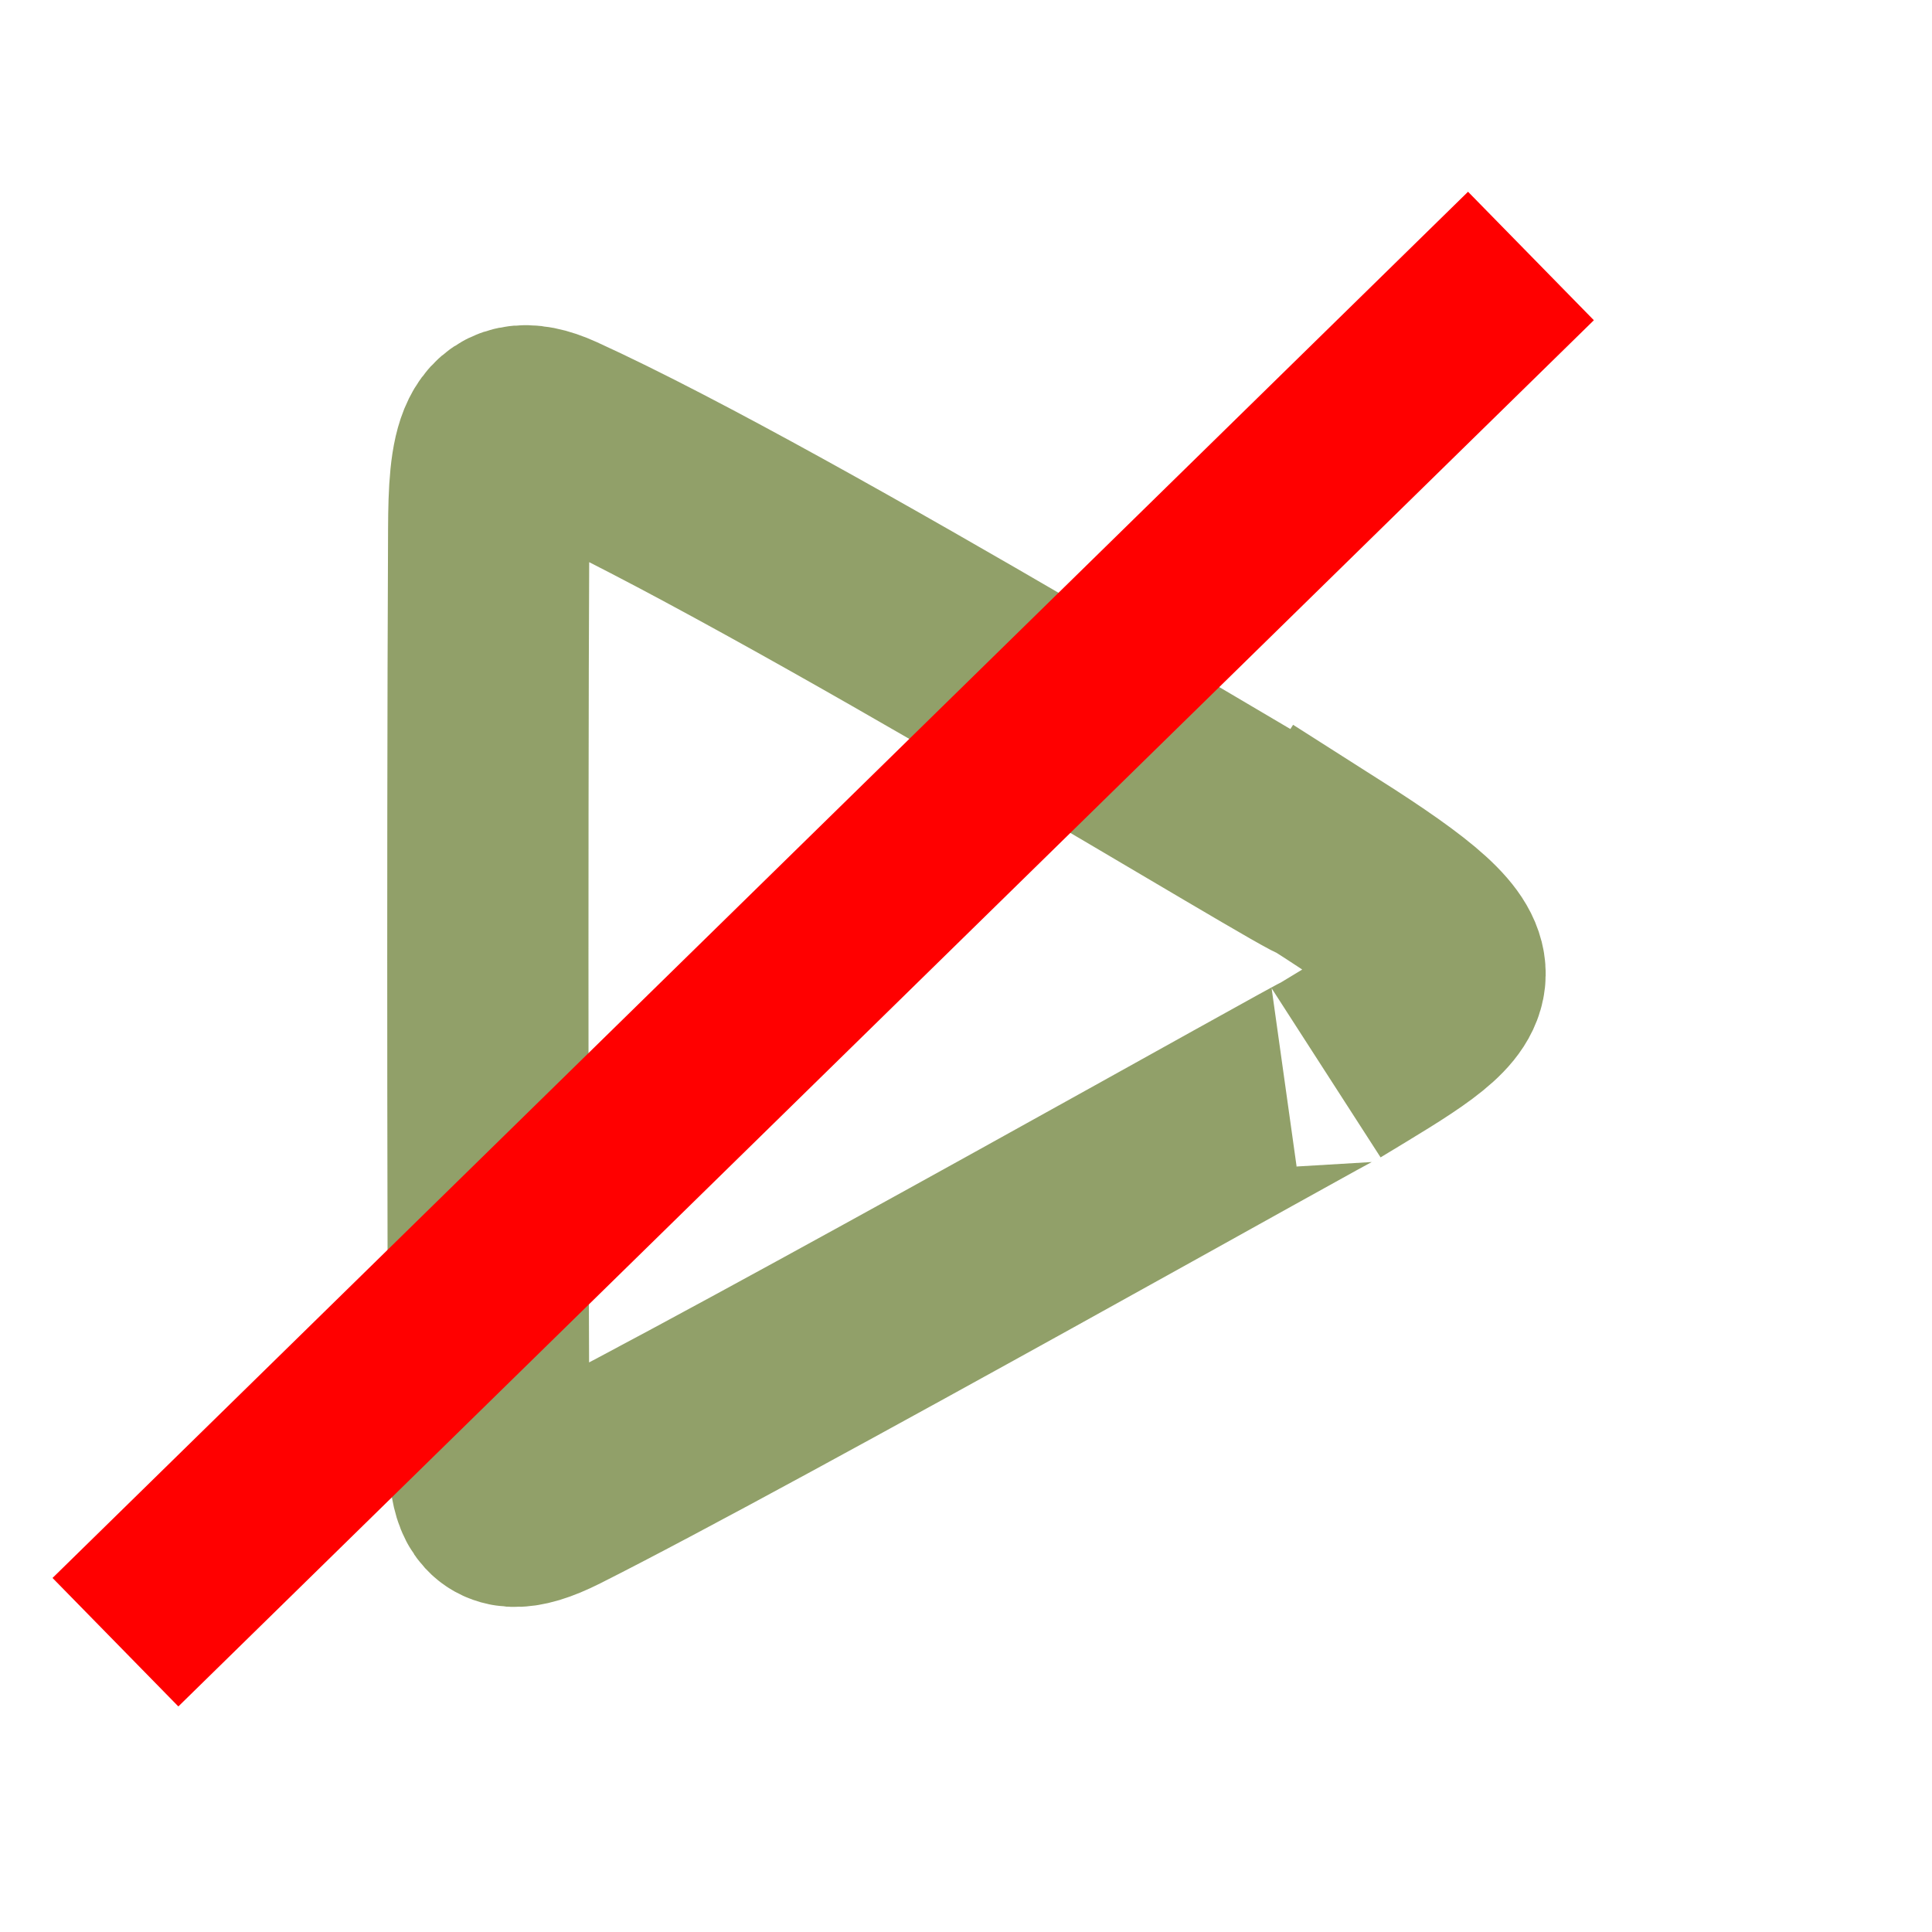
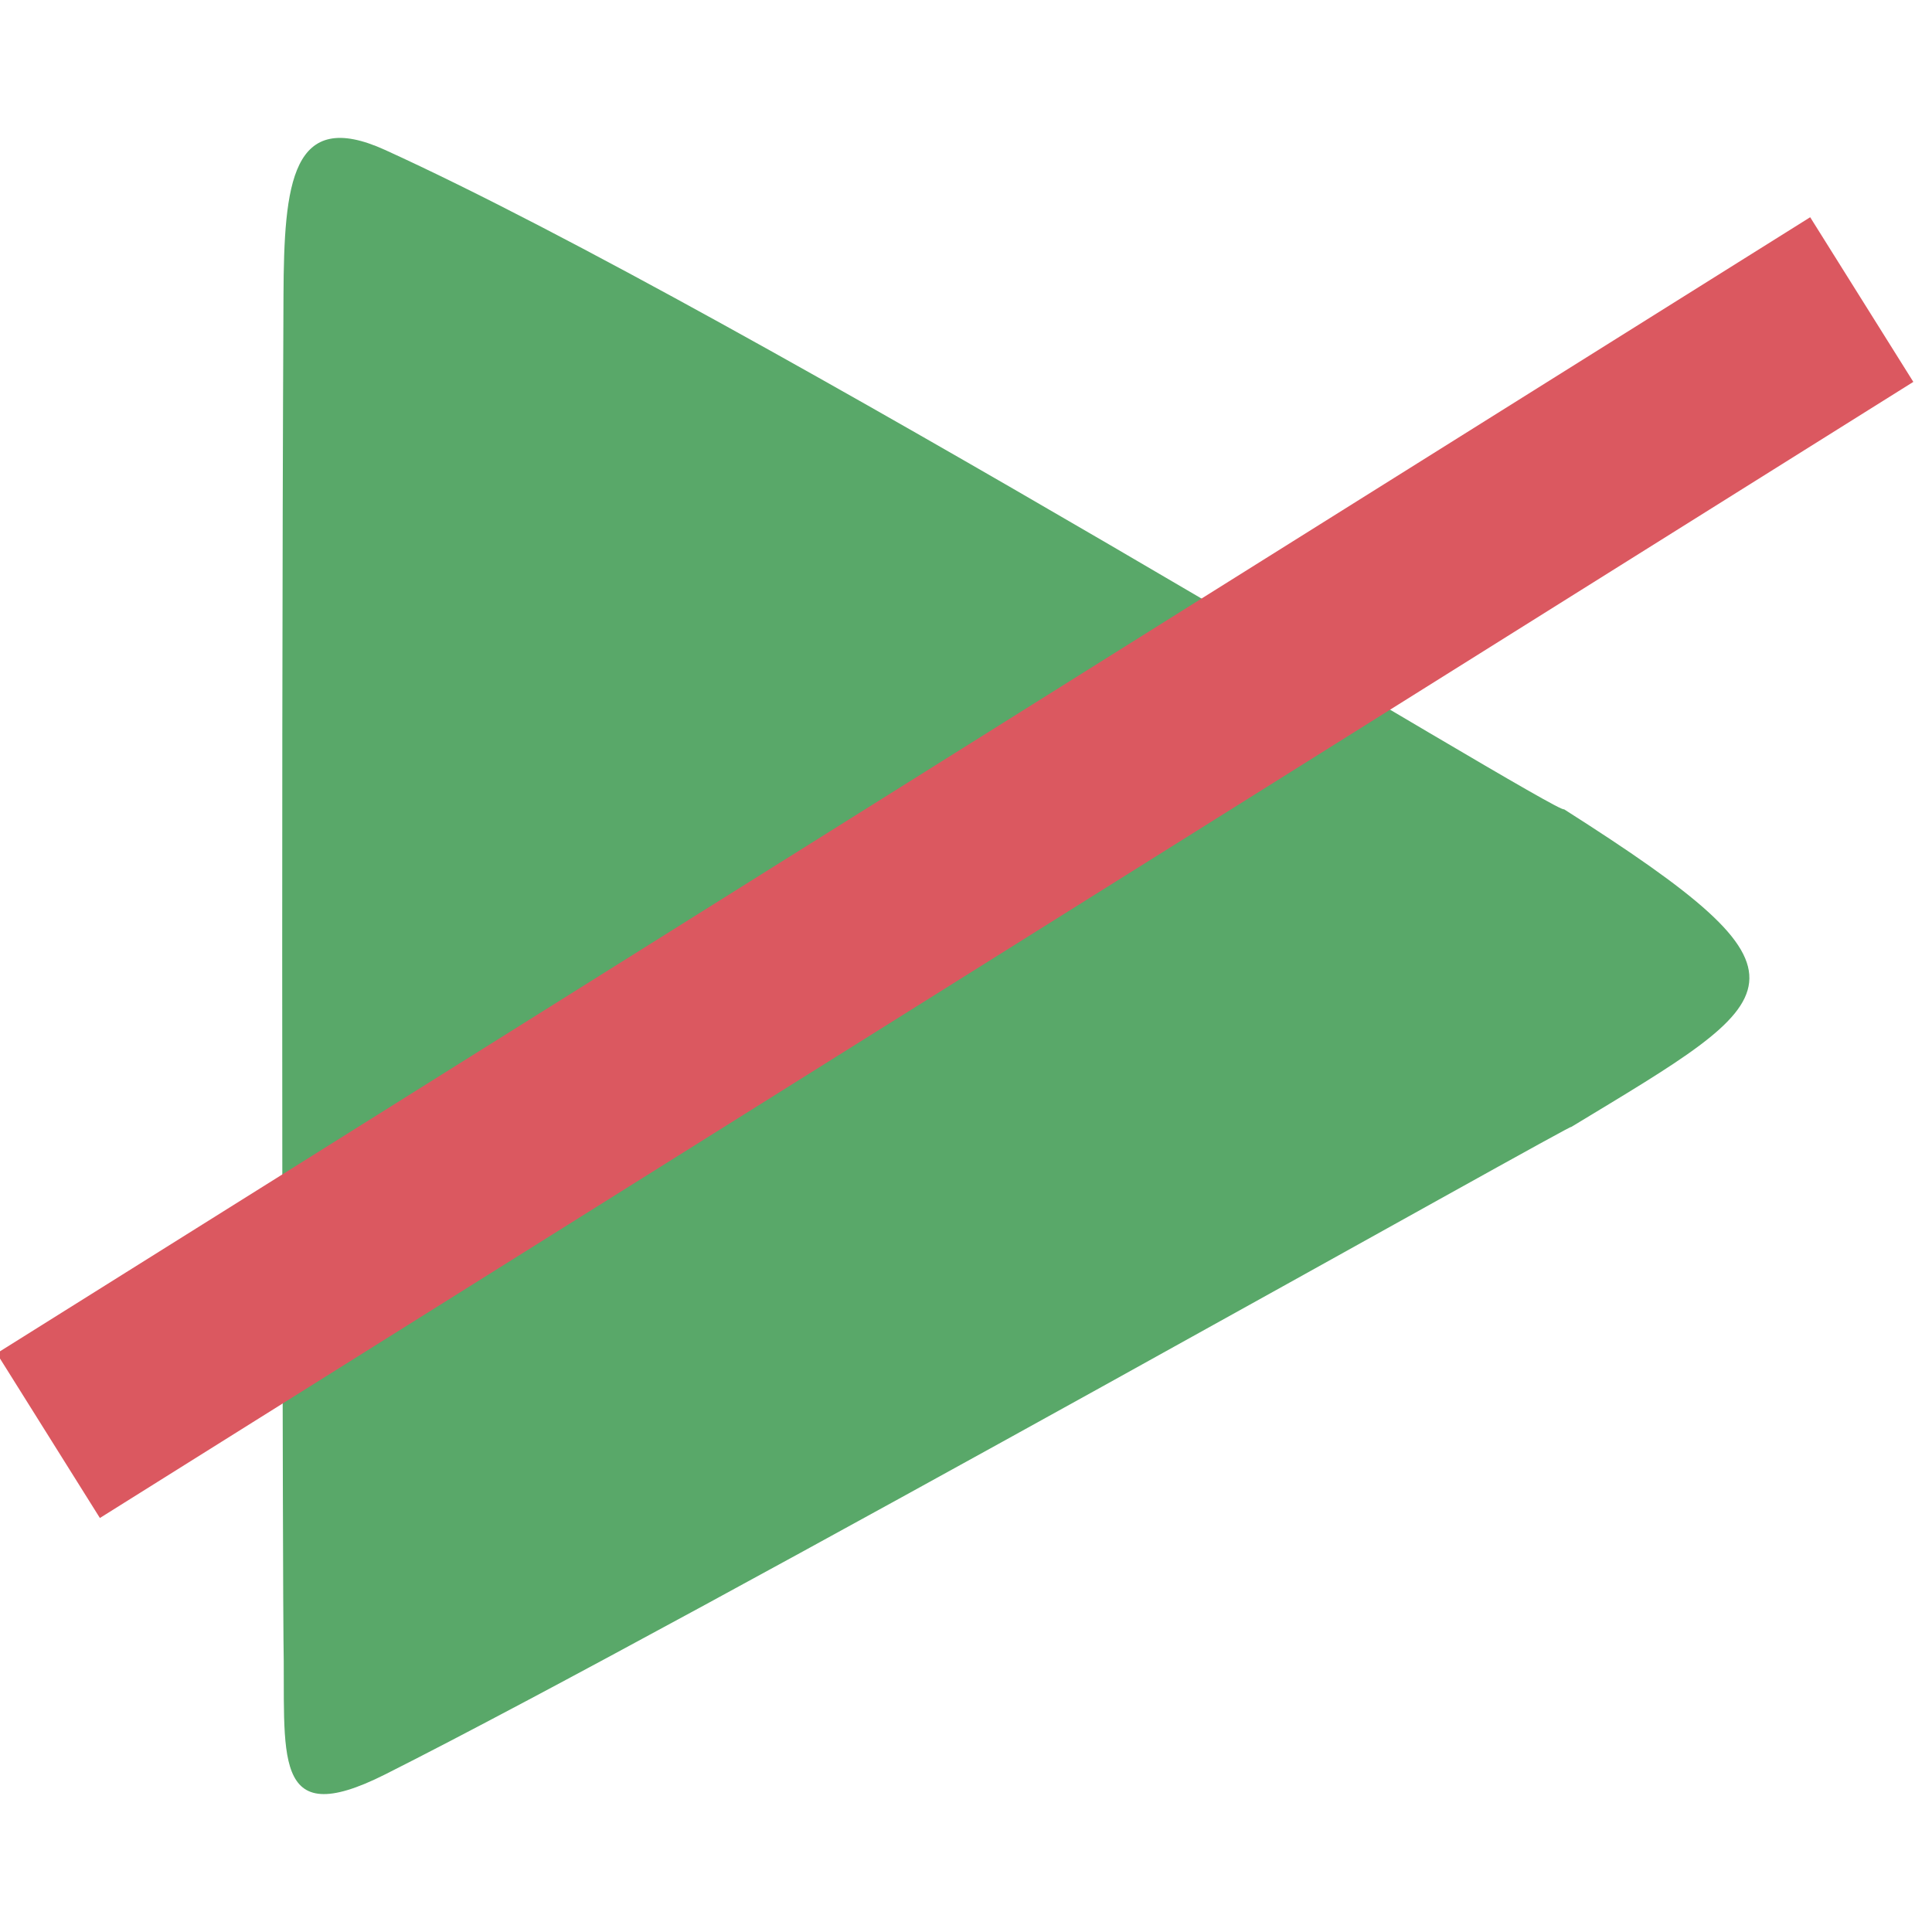
- <svg xmlns="http://www.w3.org/2000/svg" version="1.1" id="Layer_1" x="0px" y="0px" viewBox="0 0 12 12" xml:space="preserve" width="12" height="12">
-   <defs id="defs854" />
-   <g id="g821" transform="translate(-156.967,-497.2301)">
+ <svg xmlns="http://www.w3.org/2000/svg" version="1.1" id="Layer_1" x="0px" y="0px" viewBox="0 0 512 512" xml:space="preserve" width="512" height="512">
+   <defs id="defs854">
+ 	
+ 	
+ </defs>
+   <g id="g2649">
+     <g id="g821" transform="translate(-156.967,-497.2301)">
</g>
-   <g id="g823" transform="translate(-156.967,-497.2301)">
+     <g id="g823" transform="translate(-156.967,-497.2301)">
</g>
-   <g id="g825" transform="translate(-156.967,-497.2301)">
+     <g id="g825" transform="translate(-156.967,-497.2301)">
</g>
-   <g id="g827" transform="translate(-156.967,-497.2301)">
+     <g id="g827" transform="translate(-156.967,-497.2301)">
</g>
-   <g id="g829" transform="translate(-156.967,-497.2301)">
+     <g id="g829" transform="translate(-156.967,-497.2301)">
</g>
-   <g id="g831" transform="translate(-156.967,-497.2301)">
+     <g id="g831" transform="translate(-156.967,-497.2301)">
</g>
-   <g id="g833" transform="translate(-156.967,-497.2301)">
+     <g id="g833" transform="translate(-156.967,-497.2301)">
</g>
-   <g id="g835" transform="translate(-156.967,-497.2301)">
+     <g id="g835" transform="translate(-156.967,-497.2301)">
</g>
-   <g id="g837" transform="translate(-156.967,-497.2301)">
+     <g id="g837" transform="translate(-156.967,-497.2301)">
</g>
-   <g id="g839" transform="translate(-156.967,-497.2301)">
+     <g id="g839" transform="translate(-156.967,-497.2301)">
</g>
-   <g id="g841" transform="translate(-156.967,-497.2301)">
+     <g id="g841" transform="translate(-156.967,-497.2301)">
</g>
-   <g id="g843" transform="translate(-156.967,-497.2301)">
+     <g id="g843" transform="translate(-156.967,-497.2301)">
</g>
-   <g id="g845" transform="translate(-156.967,-497.2301)">
+     <g id="g845" transform="translate(-156.967,-497.2301)">
</g>
-   <g id="g847" transform="translate(-156.967,-497.2301)">
+     <g id="g847" transform="translate(-156.967,-497.2301)">
</g>
-   <g id="g849" transform="translate(-156.967,-497.2301)">
+     <g id="g849" transform="translate(-156.967,-497.2301)">
</g>
-   <g id="g2338">
-     <g id="g819" transform="matrix(0.01280184,0,0,0.01280246,1.087473,2.715106)" style="fill:none;fill-opacity:1;stroke:#91a069;stroke-width:97.64;stroke-miterlimit:4;stroke-dasharray:none;stroke-opacity:1">
-       <path style="fill:none;fill-opacity:1;stroke:#91a069;stroke-width:97.64;stroke-miterlimit:4;stroke-dasharray:none;stroke-opacity:1" d="M 557.498,206.998 C 556.023,209.327 299.061,50.553 184.315,-1.692 154.707,-15.173 152.321,8.763 152.154,44.419 c -0.814,173.309 -0.178,416.751 0,425.492 0.736,36.152 -4.399,60.982 32.161,42.588 96.933,-48.768 383.31,-210.327 375.276,-204.827 68.972,-41.77 82.396,-46.935 -2.093,-100.675 z" id="path817" />
-     </g>
-     <path style="fill:none;stroke:#ff0000;stroke-width:1.117;stroke-linecap:butt;stroke-linejoin:miter;stroke-miterlimit:4;stroke-dasharray:none;stroke-opacity:1" d="M 0.717,10.2 9.509,1.59" id="path1254" />
+     <path style="fill:#59a869;fill-opacity:1;stroke:none;stroke-width:6.54;stroke-miterlimit:4;stroke-dasharray:none;stroke-opacity:1" d="M 414.484,214.463 C 413.249,216.413 198.117,83.479 102.051,39.737 77.263,28.45 75.266,48.49 75.126,78.343 c -0.681,145.103 -0.149,348.925 0,356.243 0.616,30.268 -3.683,51.057 26.925,35.657 81.153,-40.831 320.911,-176.096 314.185,-171.491 57.744,-34.972 68.983,-39.296 -1.752,-84.29 z" id="path817" />
+     <path style="fill:none;stroke:#db5860;stroke-width:51.49;stroke-linecap:butt;stroke-linejoin:miter;stroke-miterlimit:4;stroke-dasharray:none;stroke-opacity:1" d="M 12.805,380.468 493.385,79.387" id="path1254" />
  </g>
</svg>
